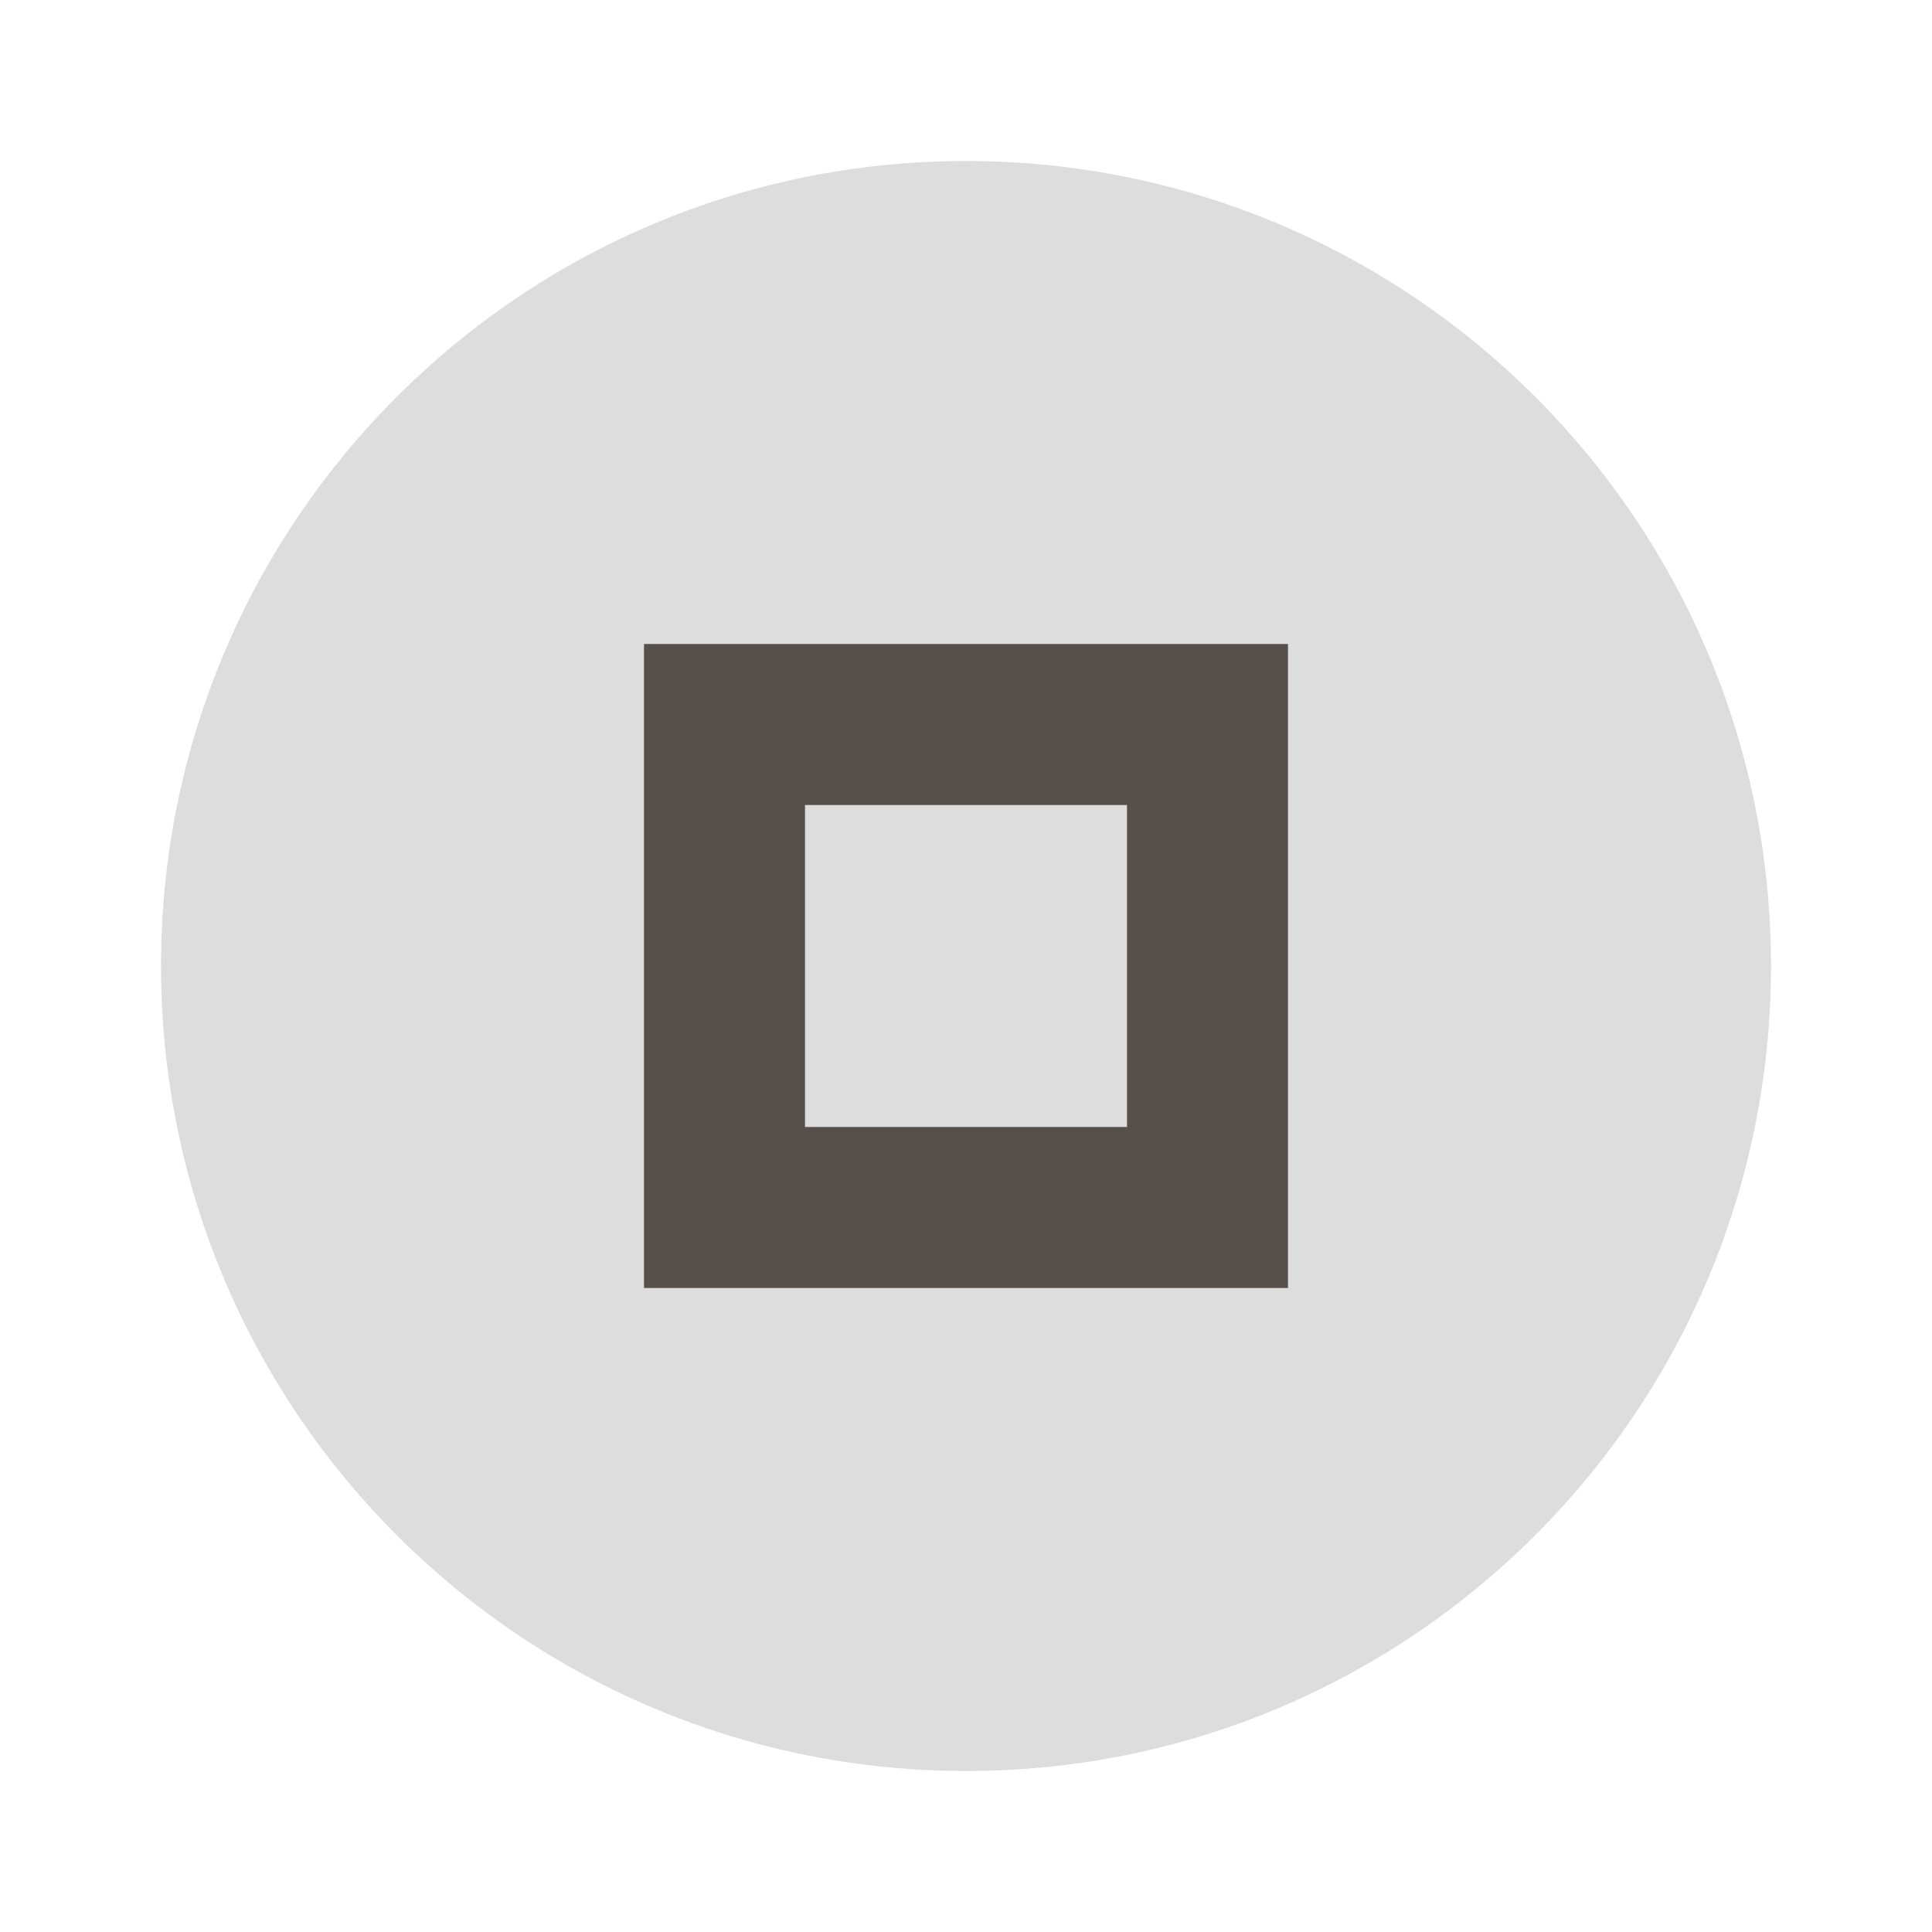
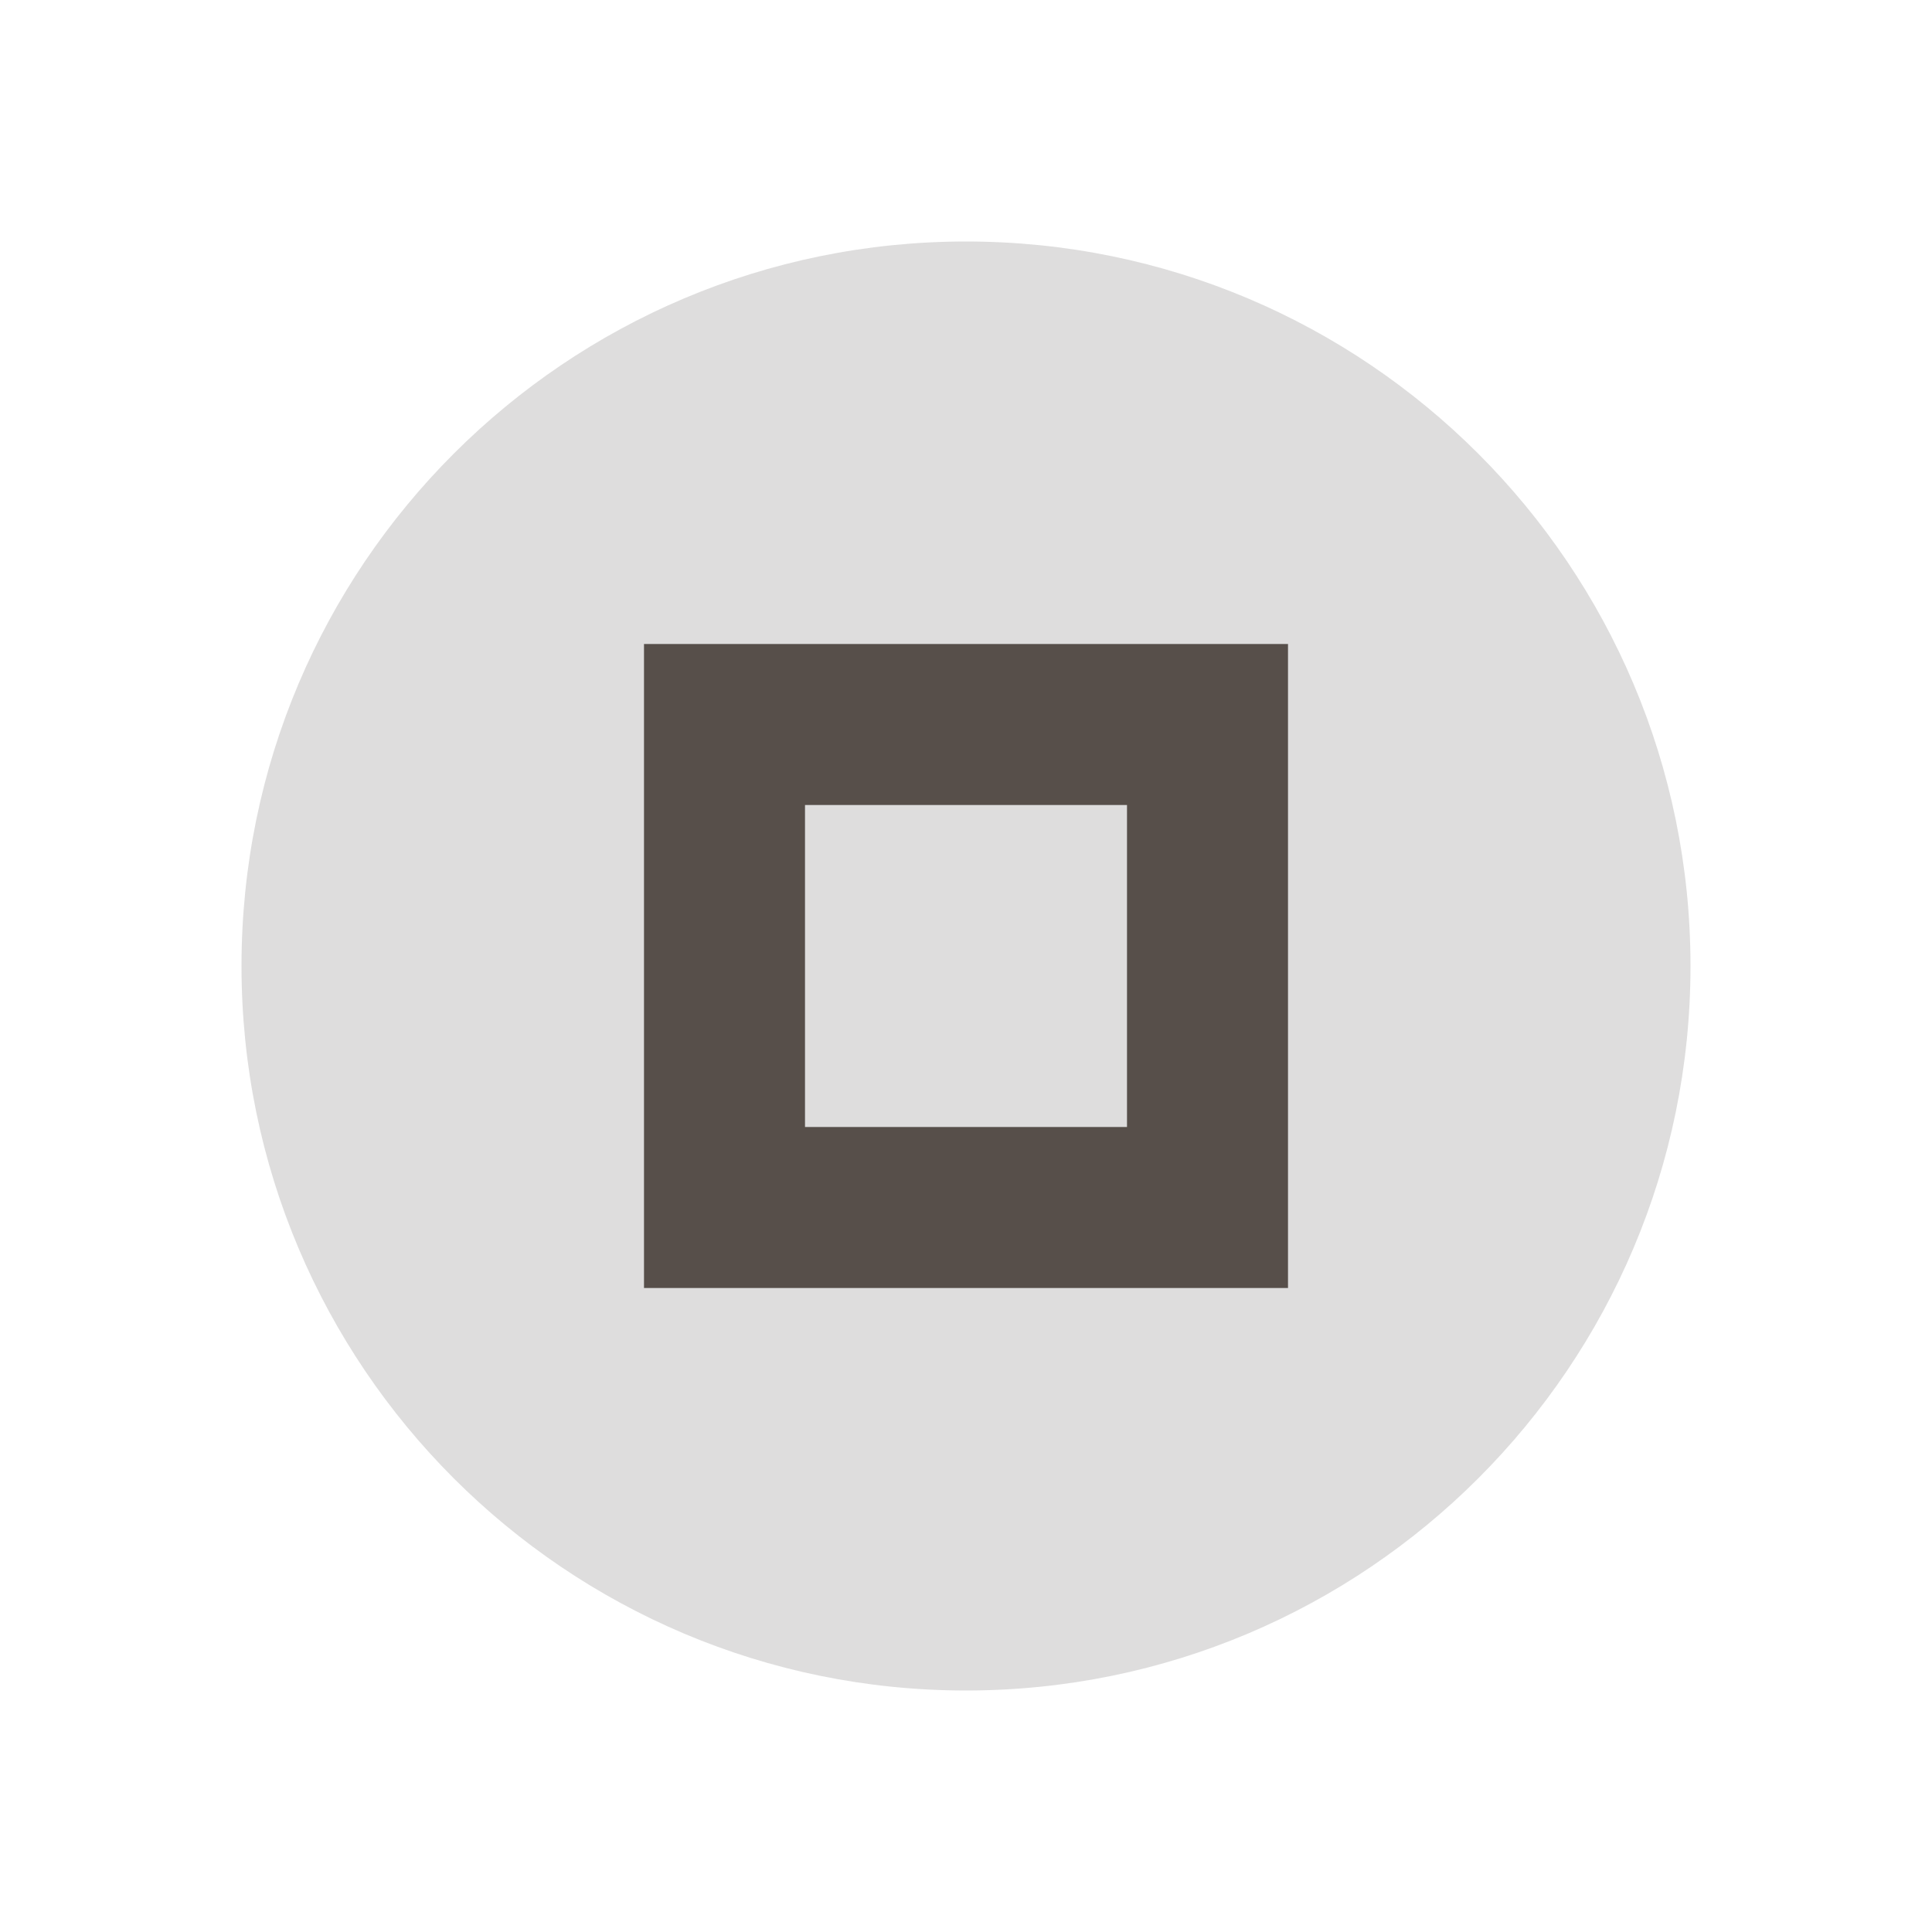
<svg xmlns="http://www.w3.org/2000/svg" height="24" viewBox="0 0 24 24" width="24">
-   <circle cx="12" cy="12" opacity=".7" r="10" fill="#d0cfcf" />
+   <circle cx="12" cy="12" opacity=".7" r="9" fill="#d0cfcf" />
  <path d="m8 8v8h8v-8zm2 2h4v4h-4z" fill="#574f4a" />
</svg>
